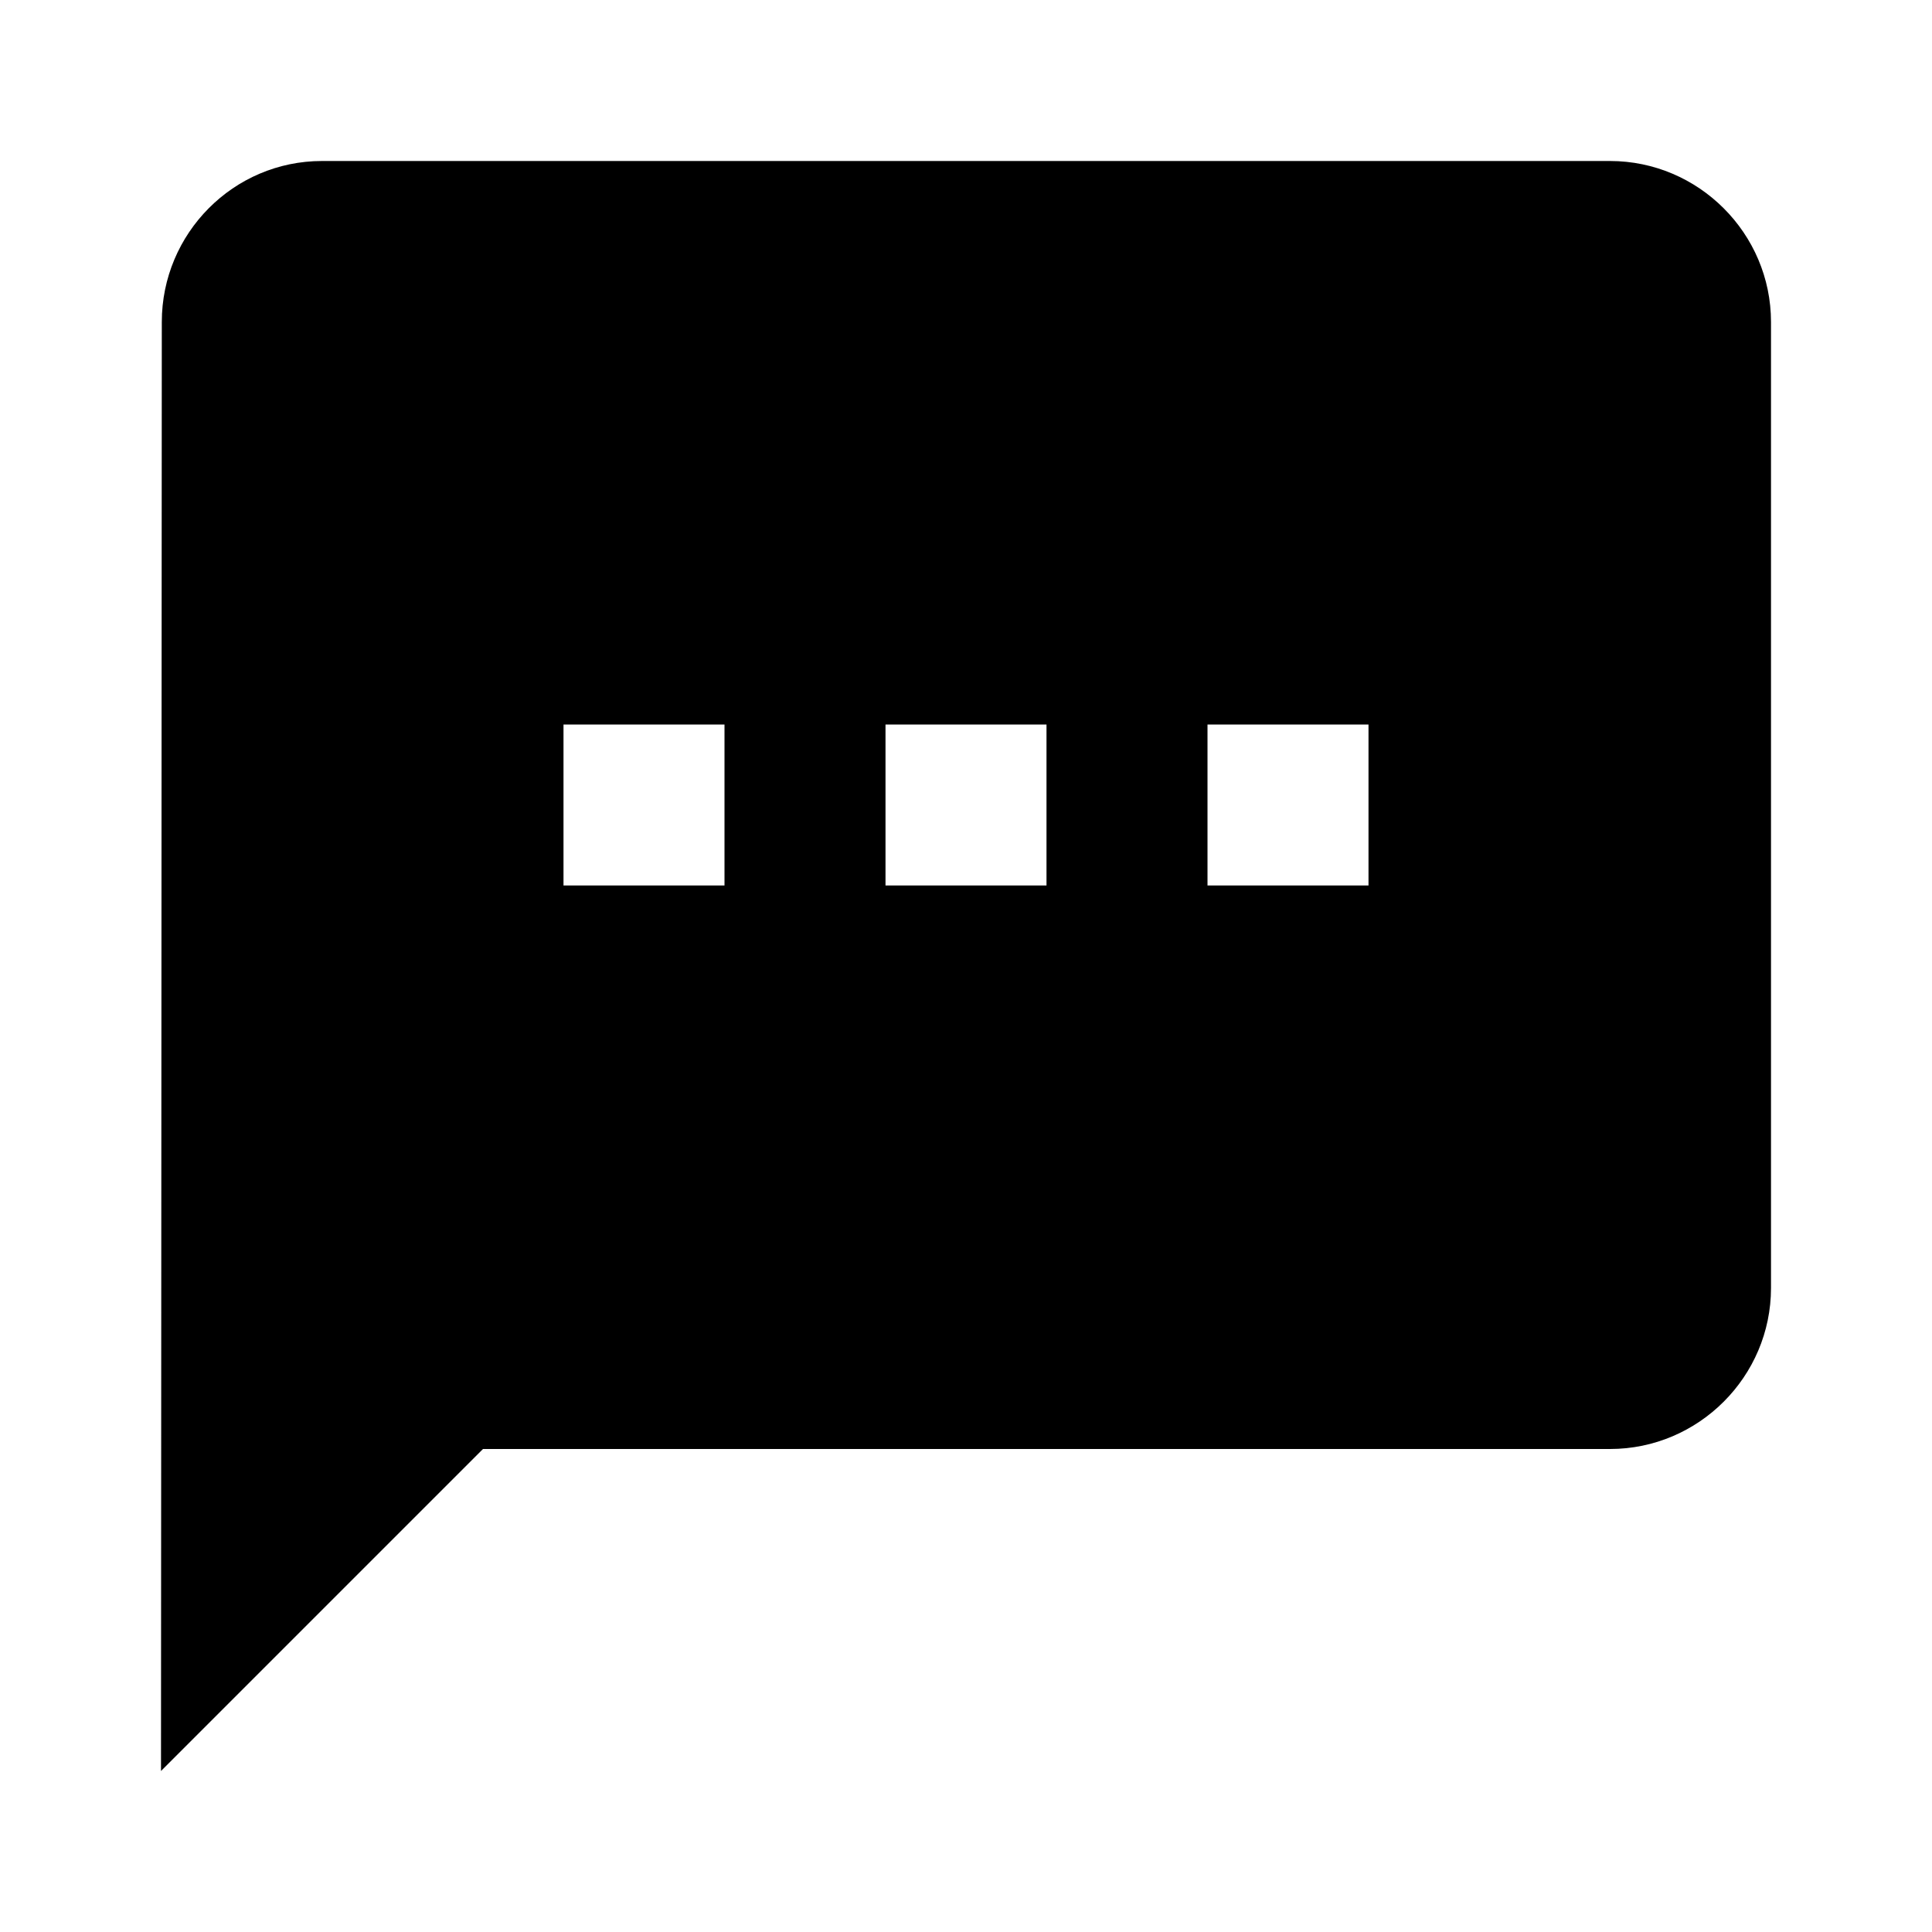
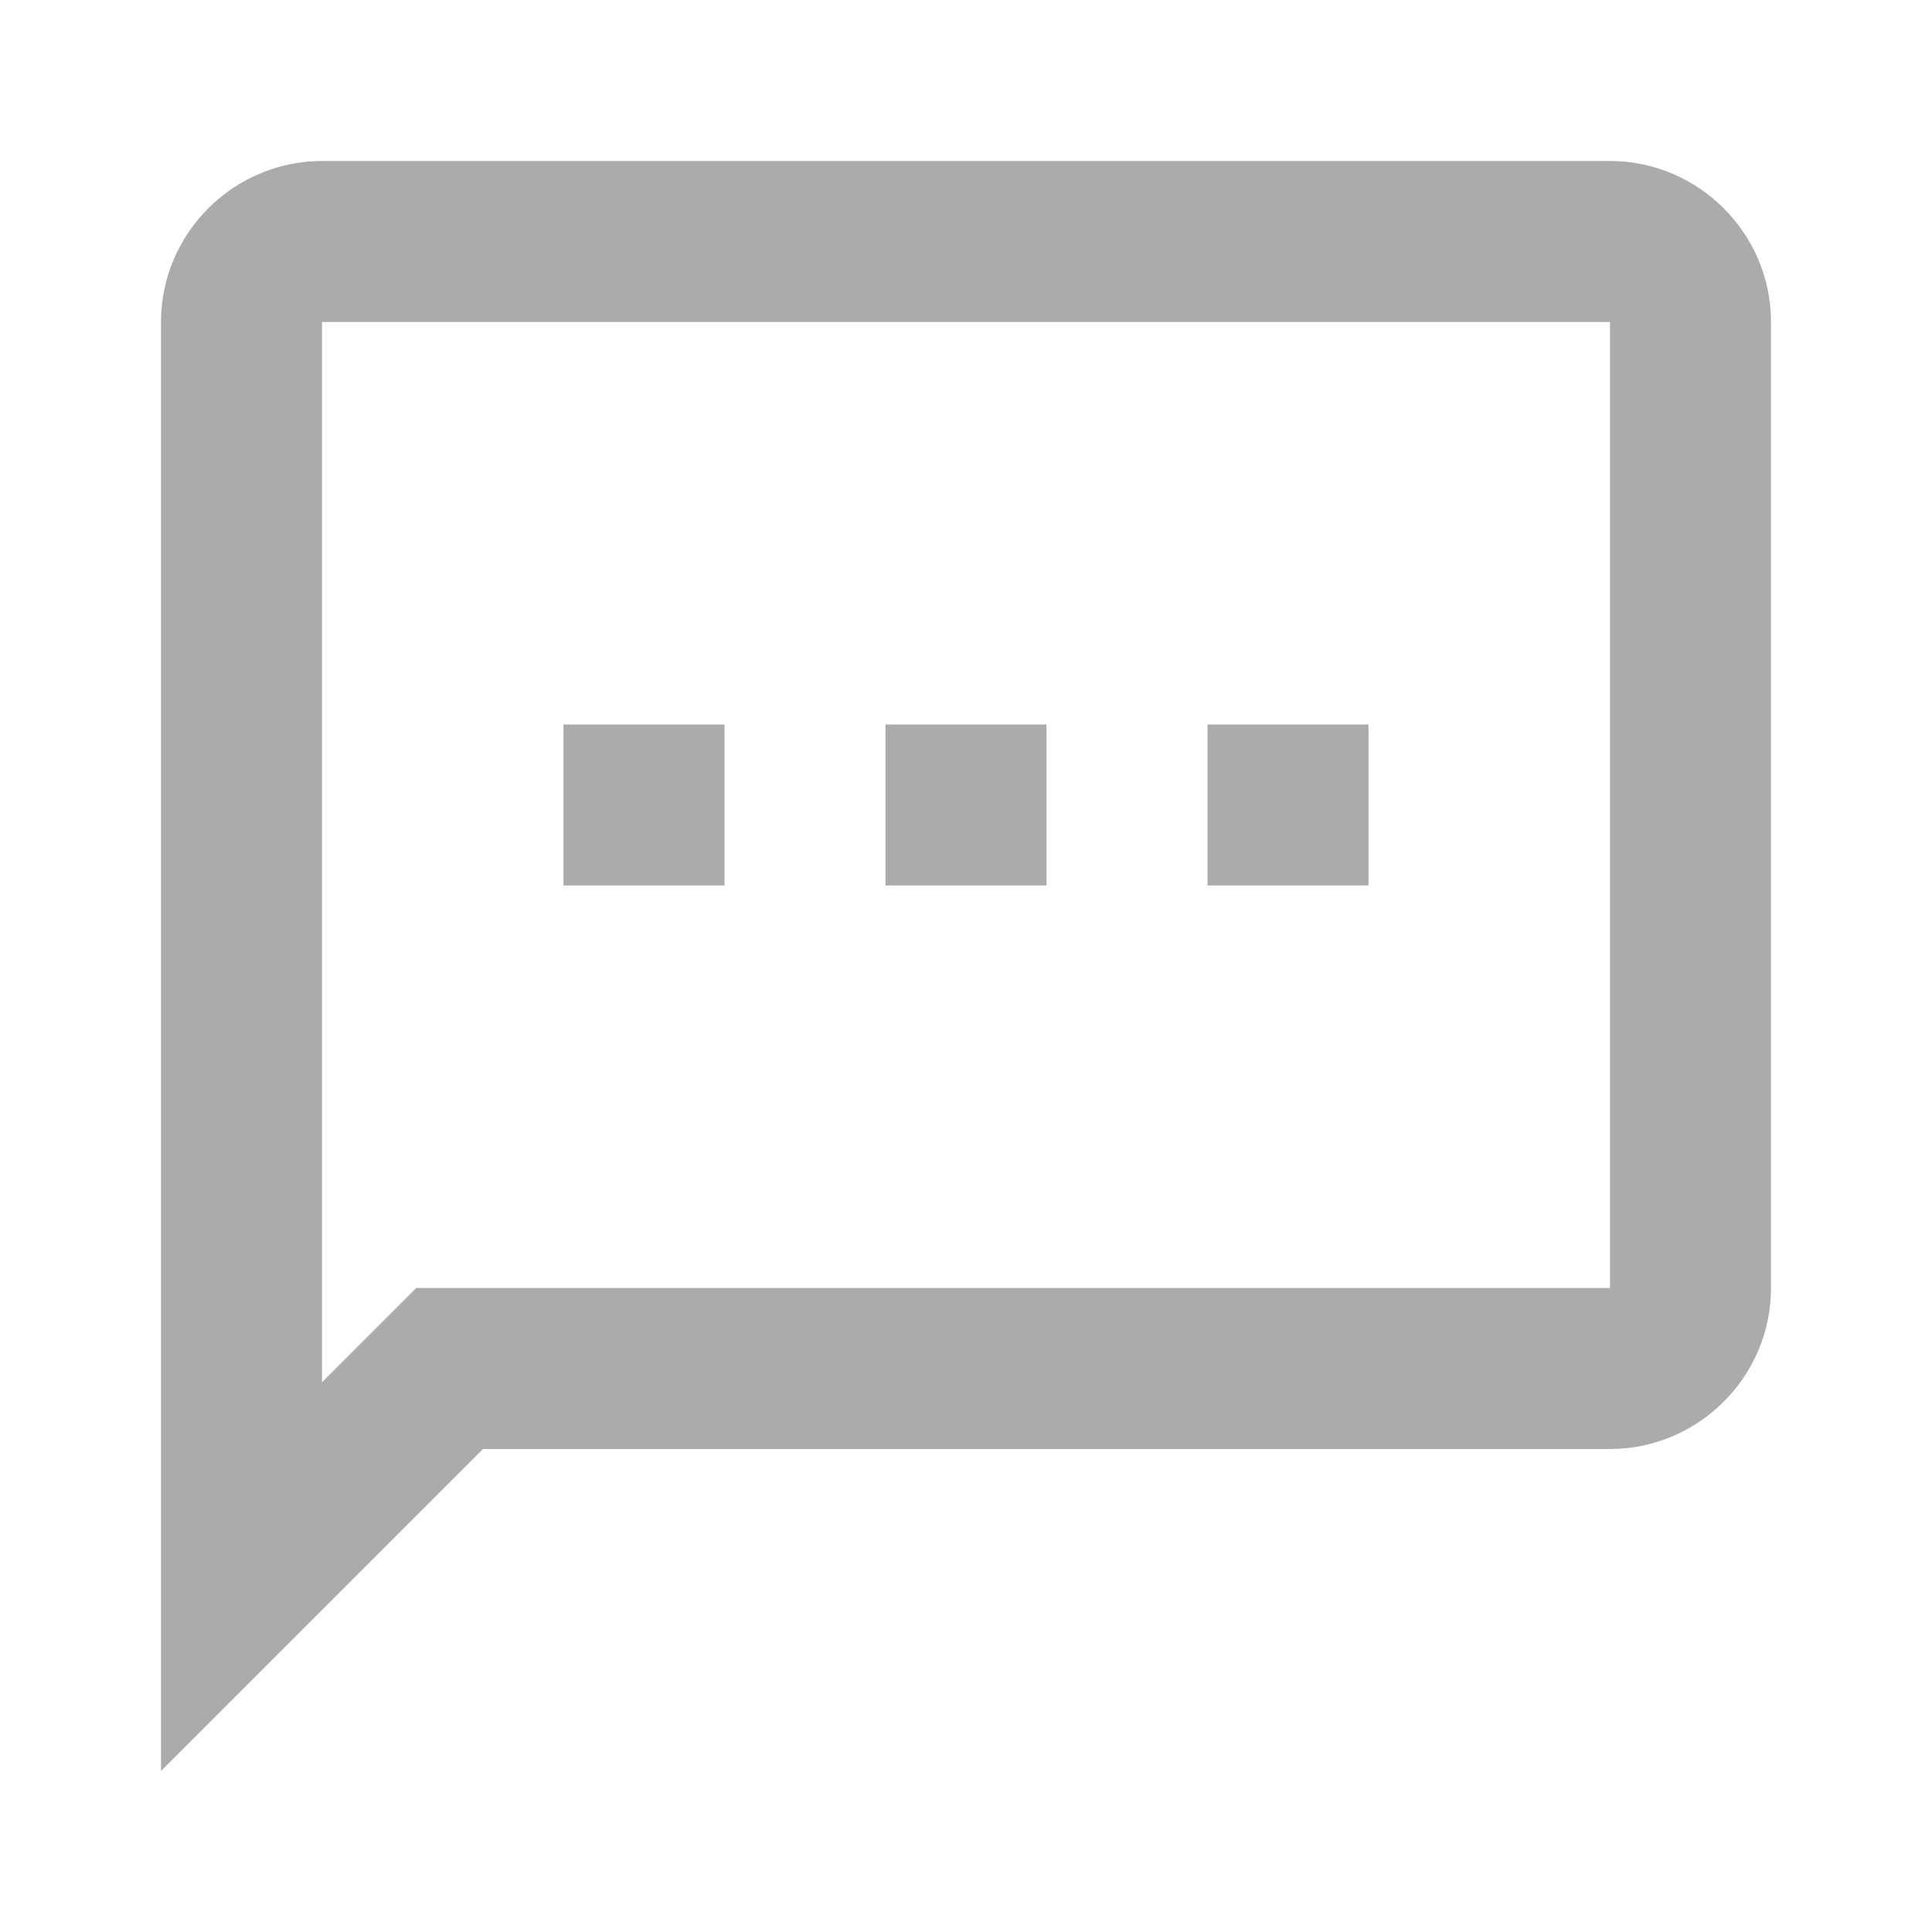
<svg xmlns="http://www.w3.org/2000/svg" height="24px" viewBox="0 0 24 24" width="24px" fill="#000000">
-   <path d="M0 0h24v24H0z" fill="none" />
-   <path d="M20 2H4c-1.1 0-1.99.9-1.99 2L2 22l4-4h14c1.1 0 2-.9 2-2V4c0-1.1-.9-2-2-2zM9 11H7V9h2v2zm4 0h-2V9h2v2zm4 0h-2V9h2v2z" />
+   <path d="M0 0h24v24H0V0z" fill="none" />
+   <path fill="#ababab" d="M20 2H4c-1.1 0-2 .9-2 2v18l4-4h14c1.1 0 2-.9 2-2V4c0-1.1-.9-2-2-2zm0 14H5.17L4 17.17V4h16v12zM7 9h2v2H7zm8 0h2v2h-2zm-4 0h2v2h-2z" />
</svg>
